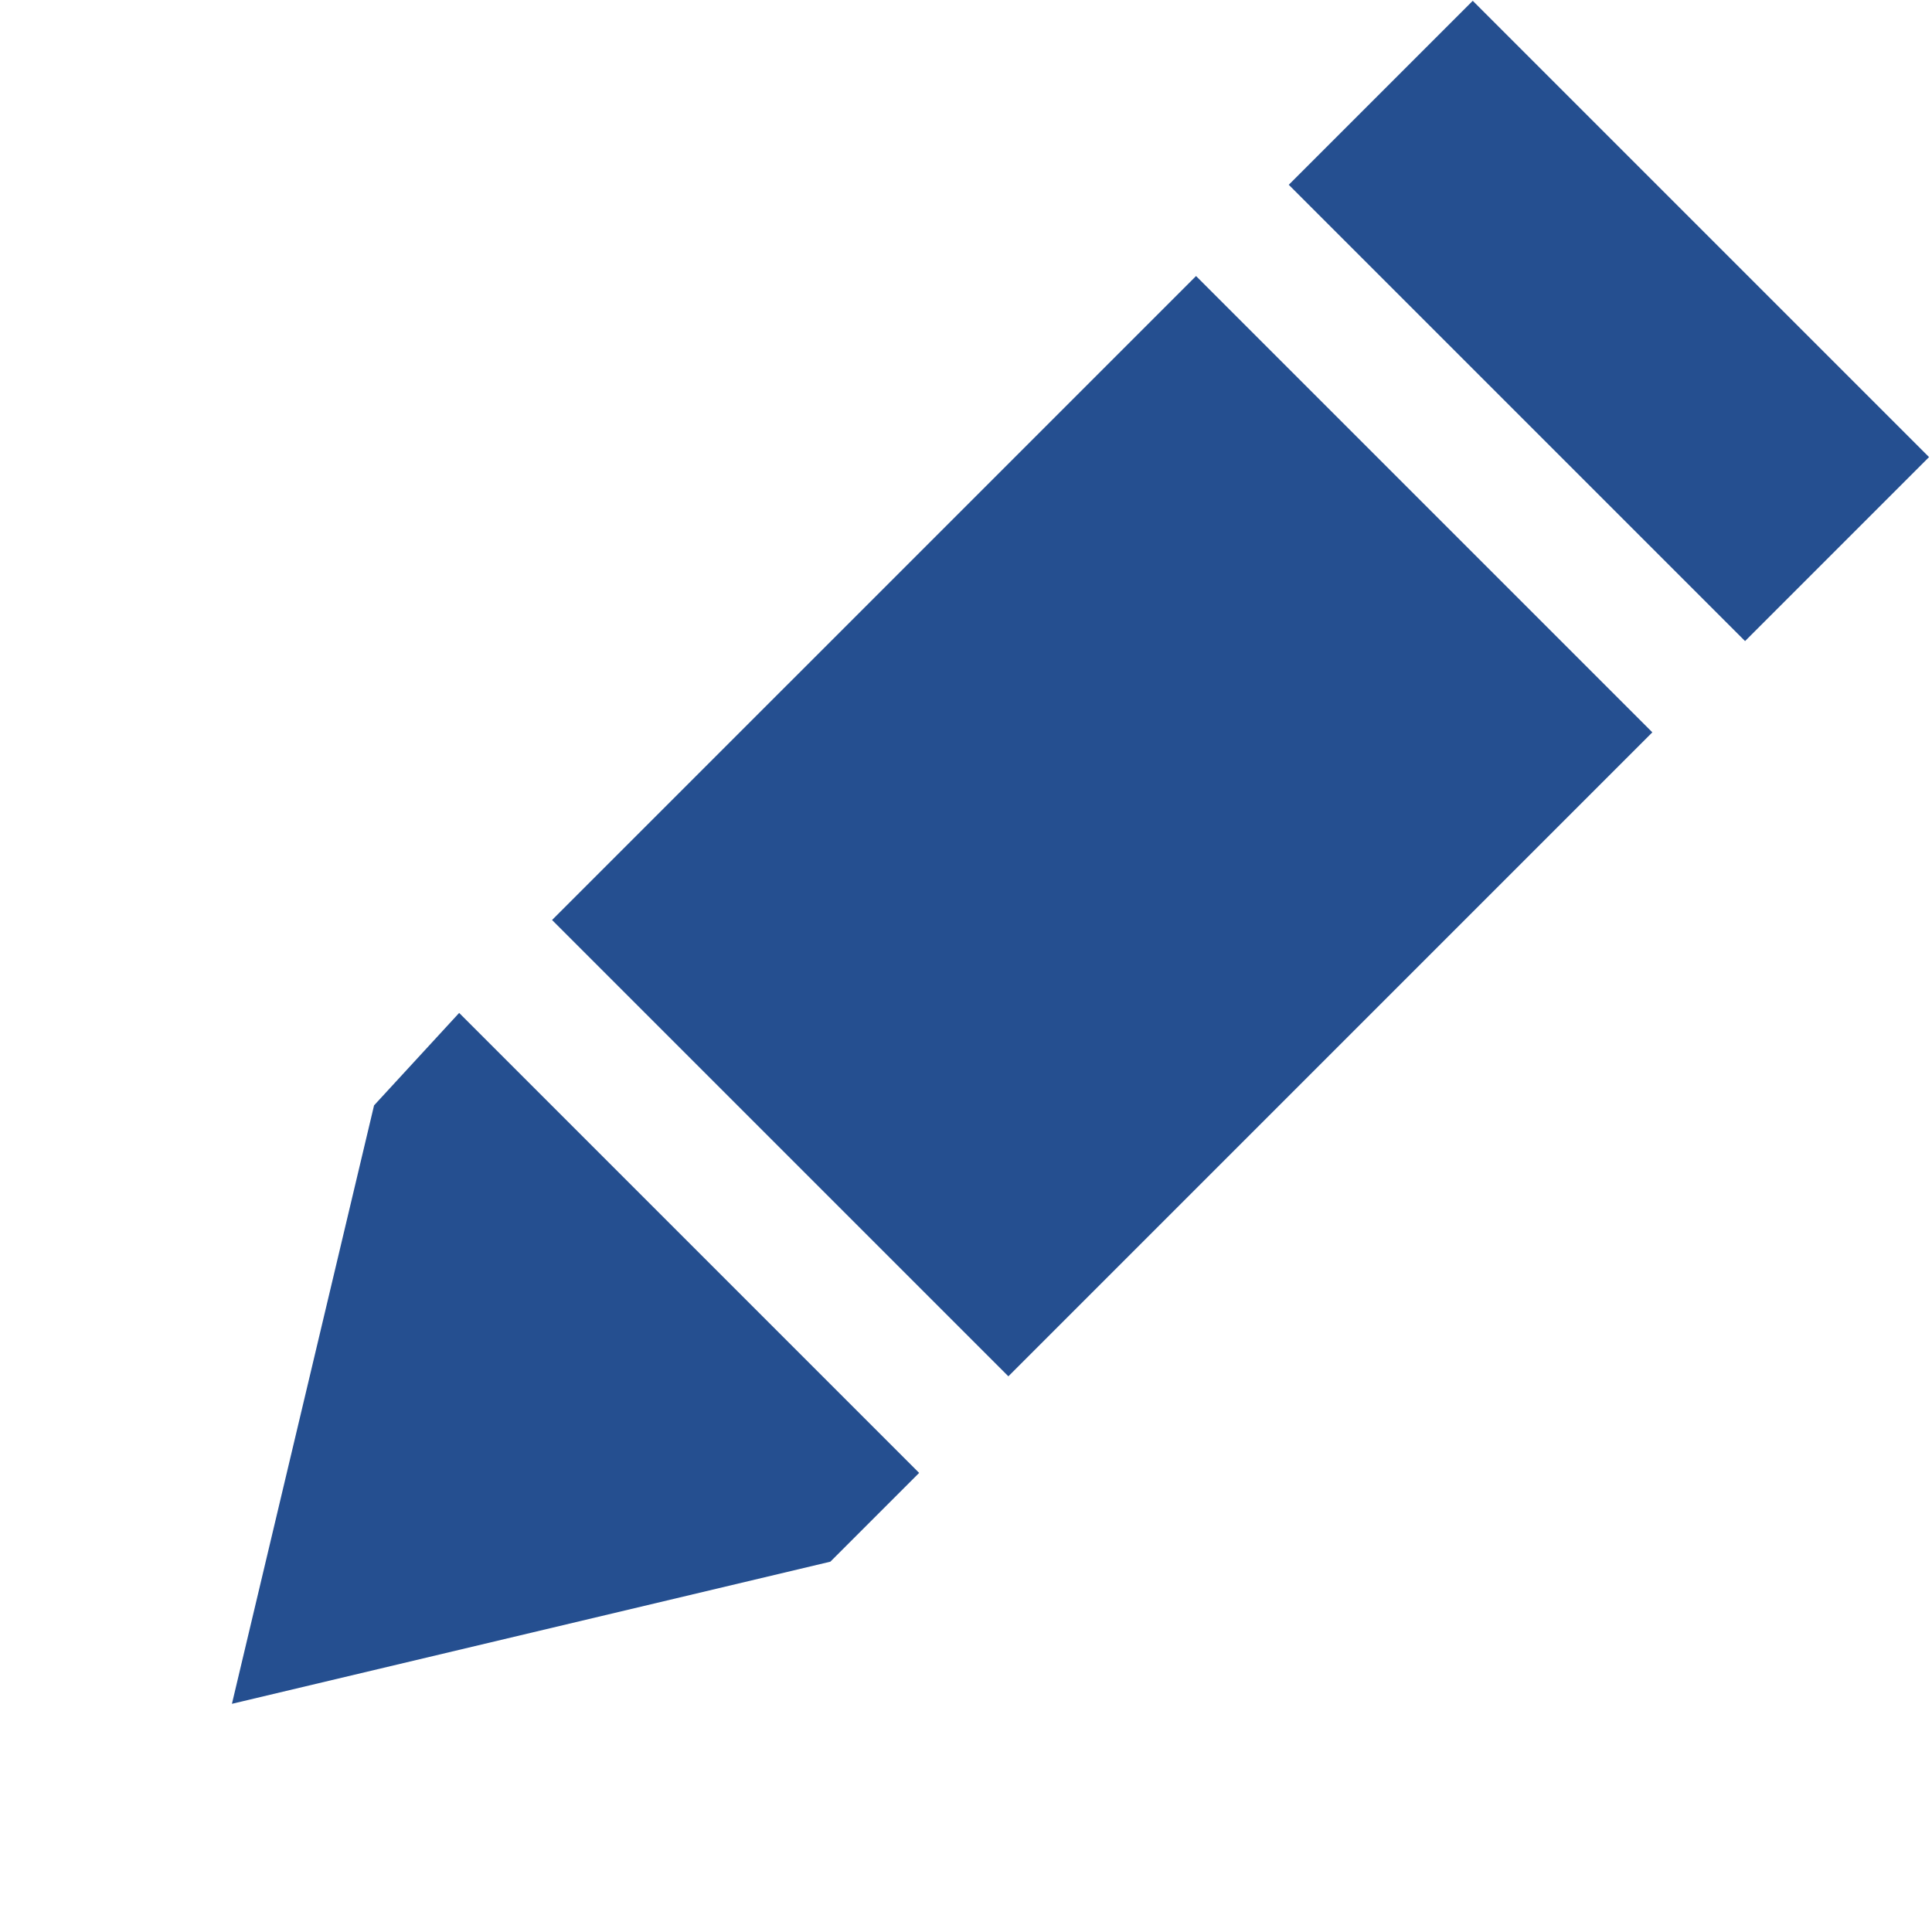
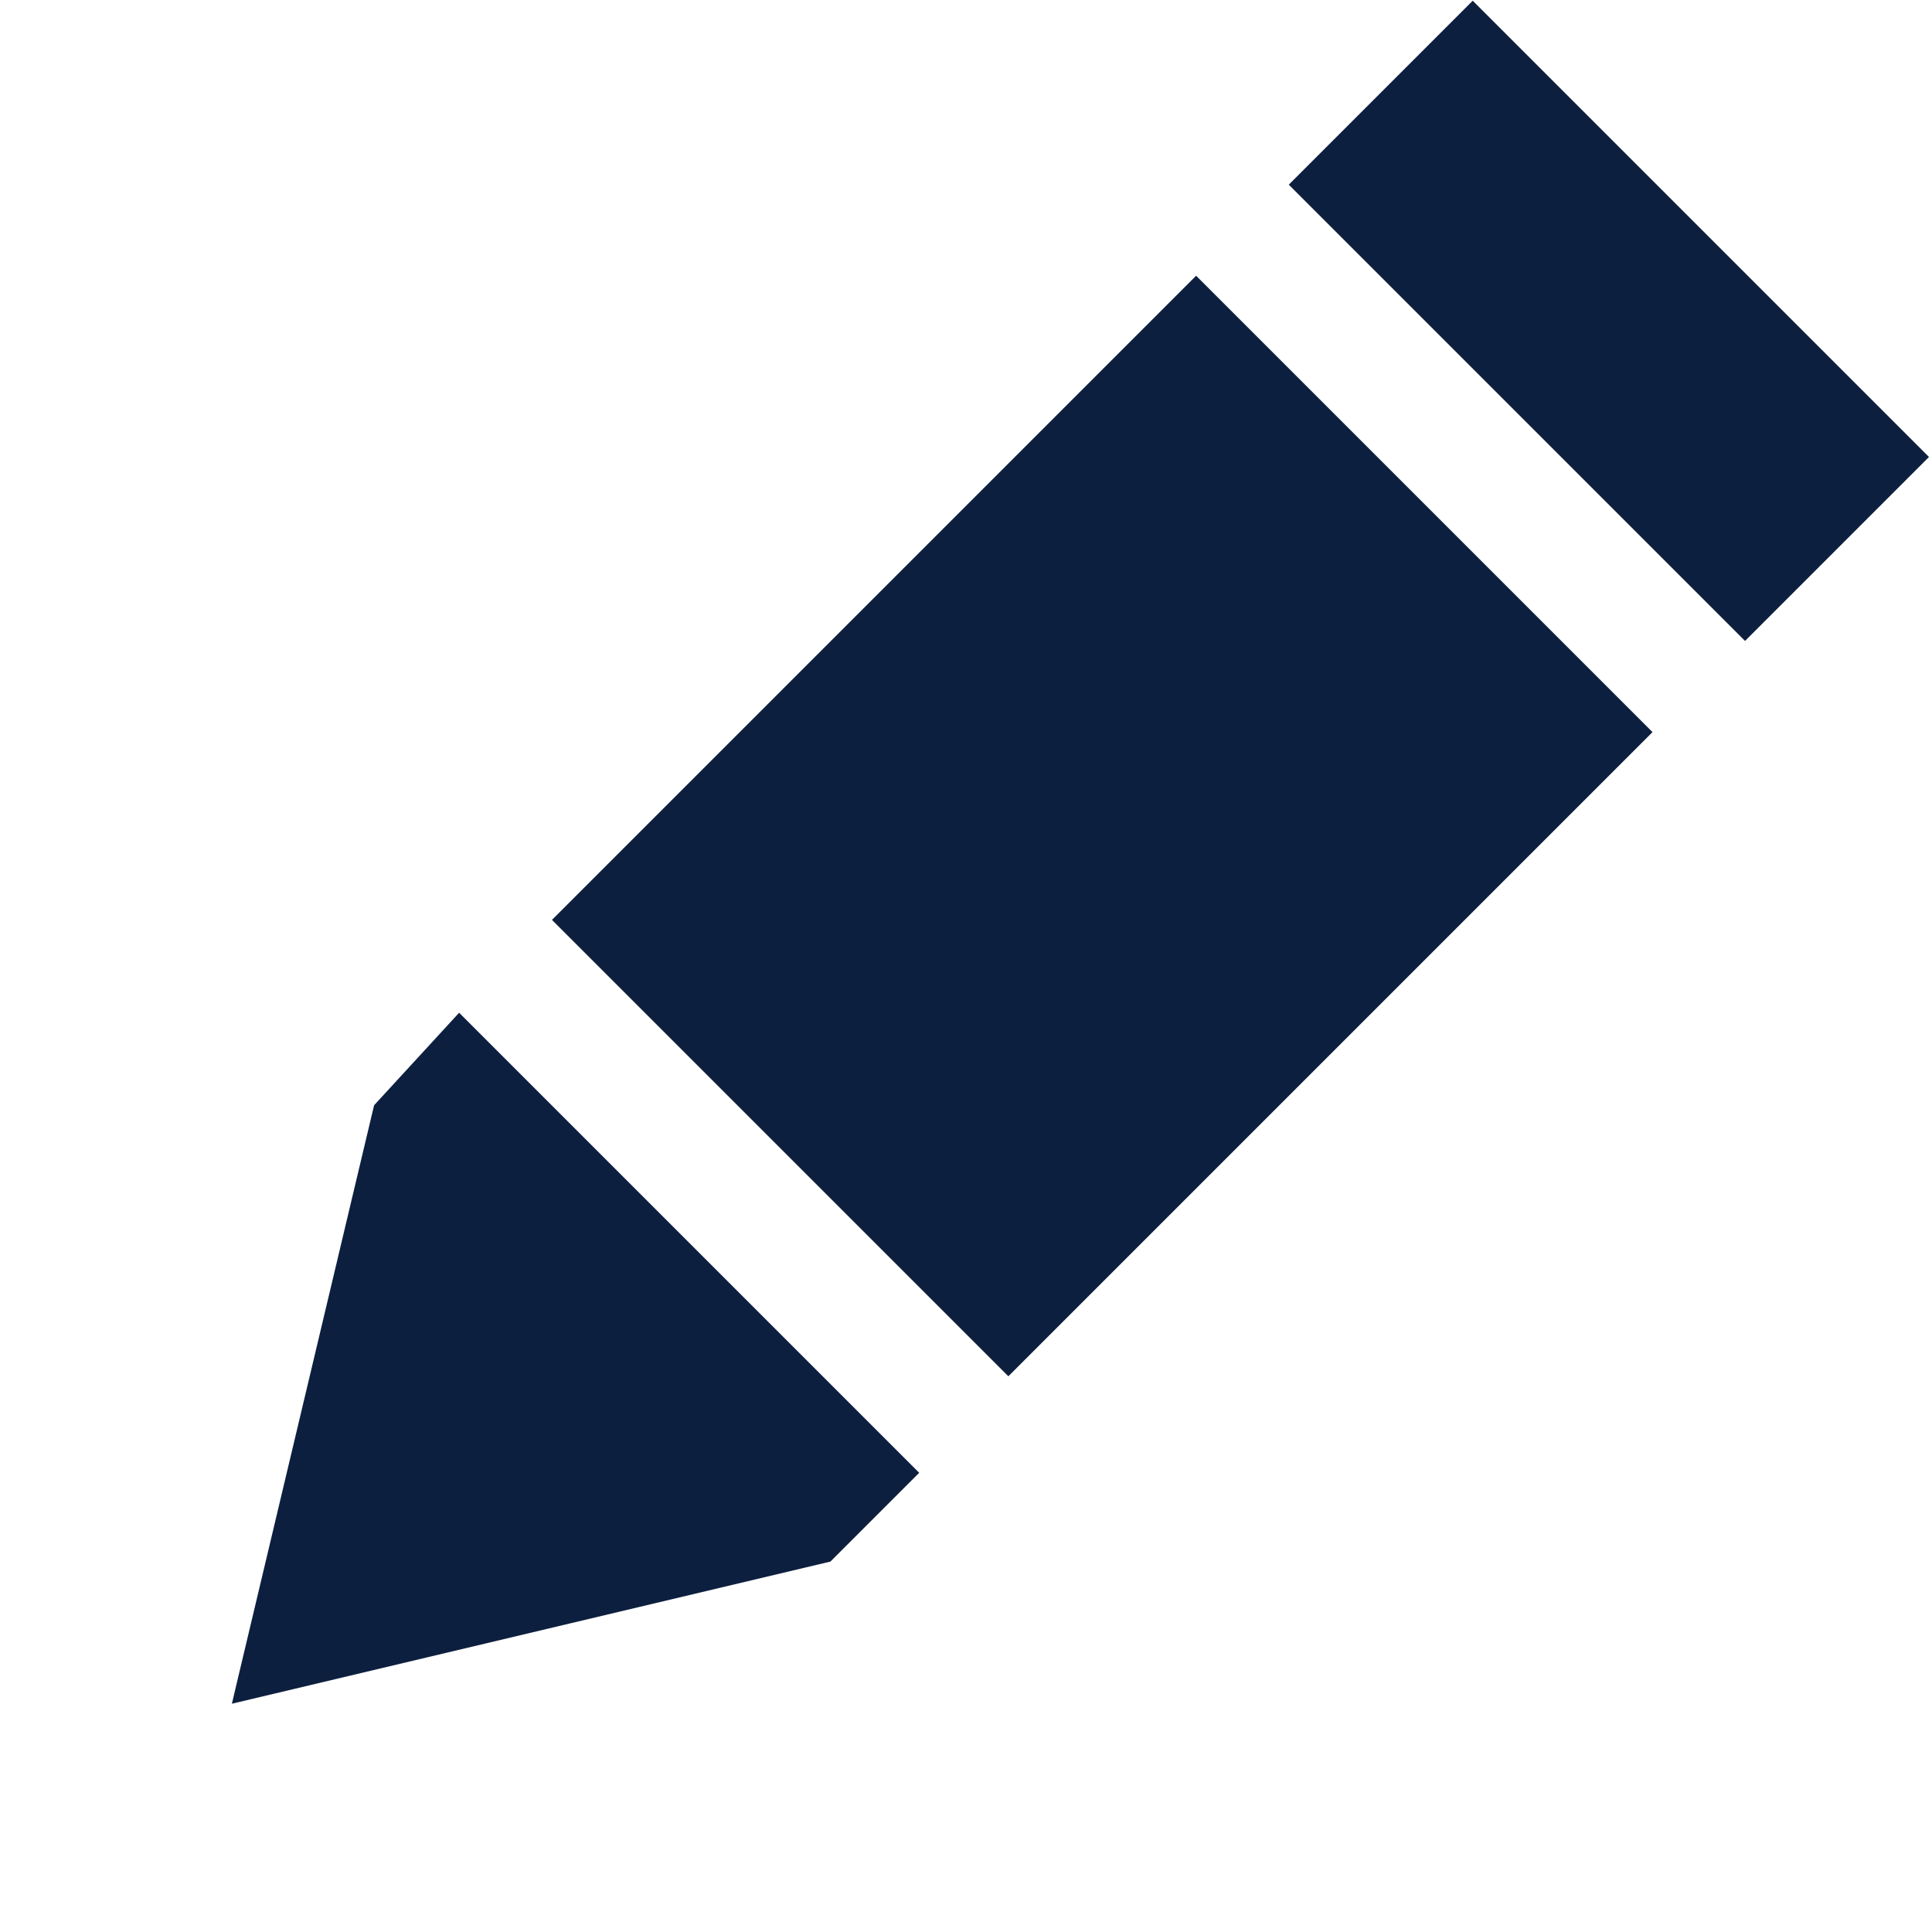
- <svg xmlns="http://www.w3.org/2000/svg" id="Icon_edit" data-name="Icon / edit" width="14.85" height="14.85" viewBox="0 0 14.85 14.85">
-   <path id="Edit" d="M11.01,0h.965L16,2.48,11.975,4.96,11.01,5ZM3,5V.04h7V5ZM0,4.992V.032H2v4.96Z" transform="translate(14.85 3.536) rotate(135)" fill="#254f90" />
+ <svg xmlns="http://www.w3.org/2000/svg" width="20.451" height="20.451" viewBox="0 0 20.451 20.451">
+   <g id="Icon_edit" data-name="Icon / edit" transform="translate(0 0)">
+     <path id="Edit" d="M15.162,0h1.329l5.544,3.416L16.491,6.831l-1.329.056ZM4.129,6.887V.055h9.643V6.887ZM0,6.875V.045H2.754V6.875Z" transform="translate(20.451 4.869) rotate(135)" fill="#0d1f3f" />
+   </g>
</svg>
